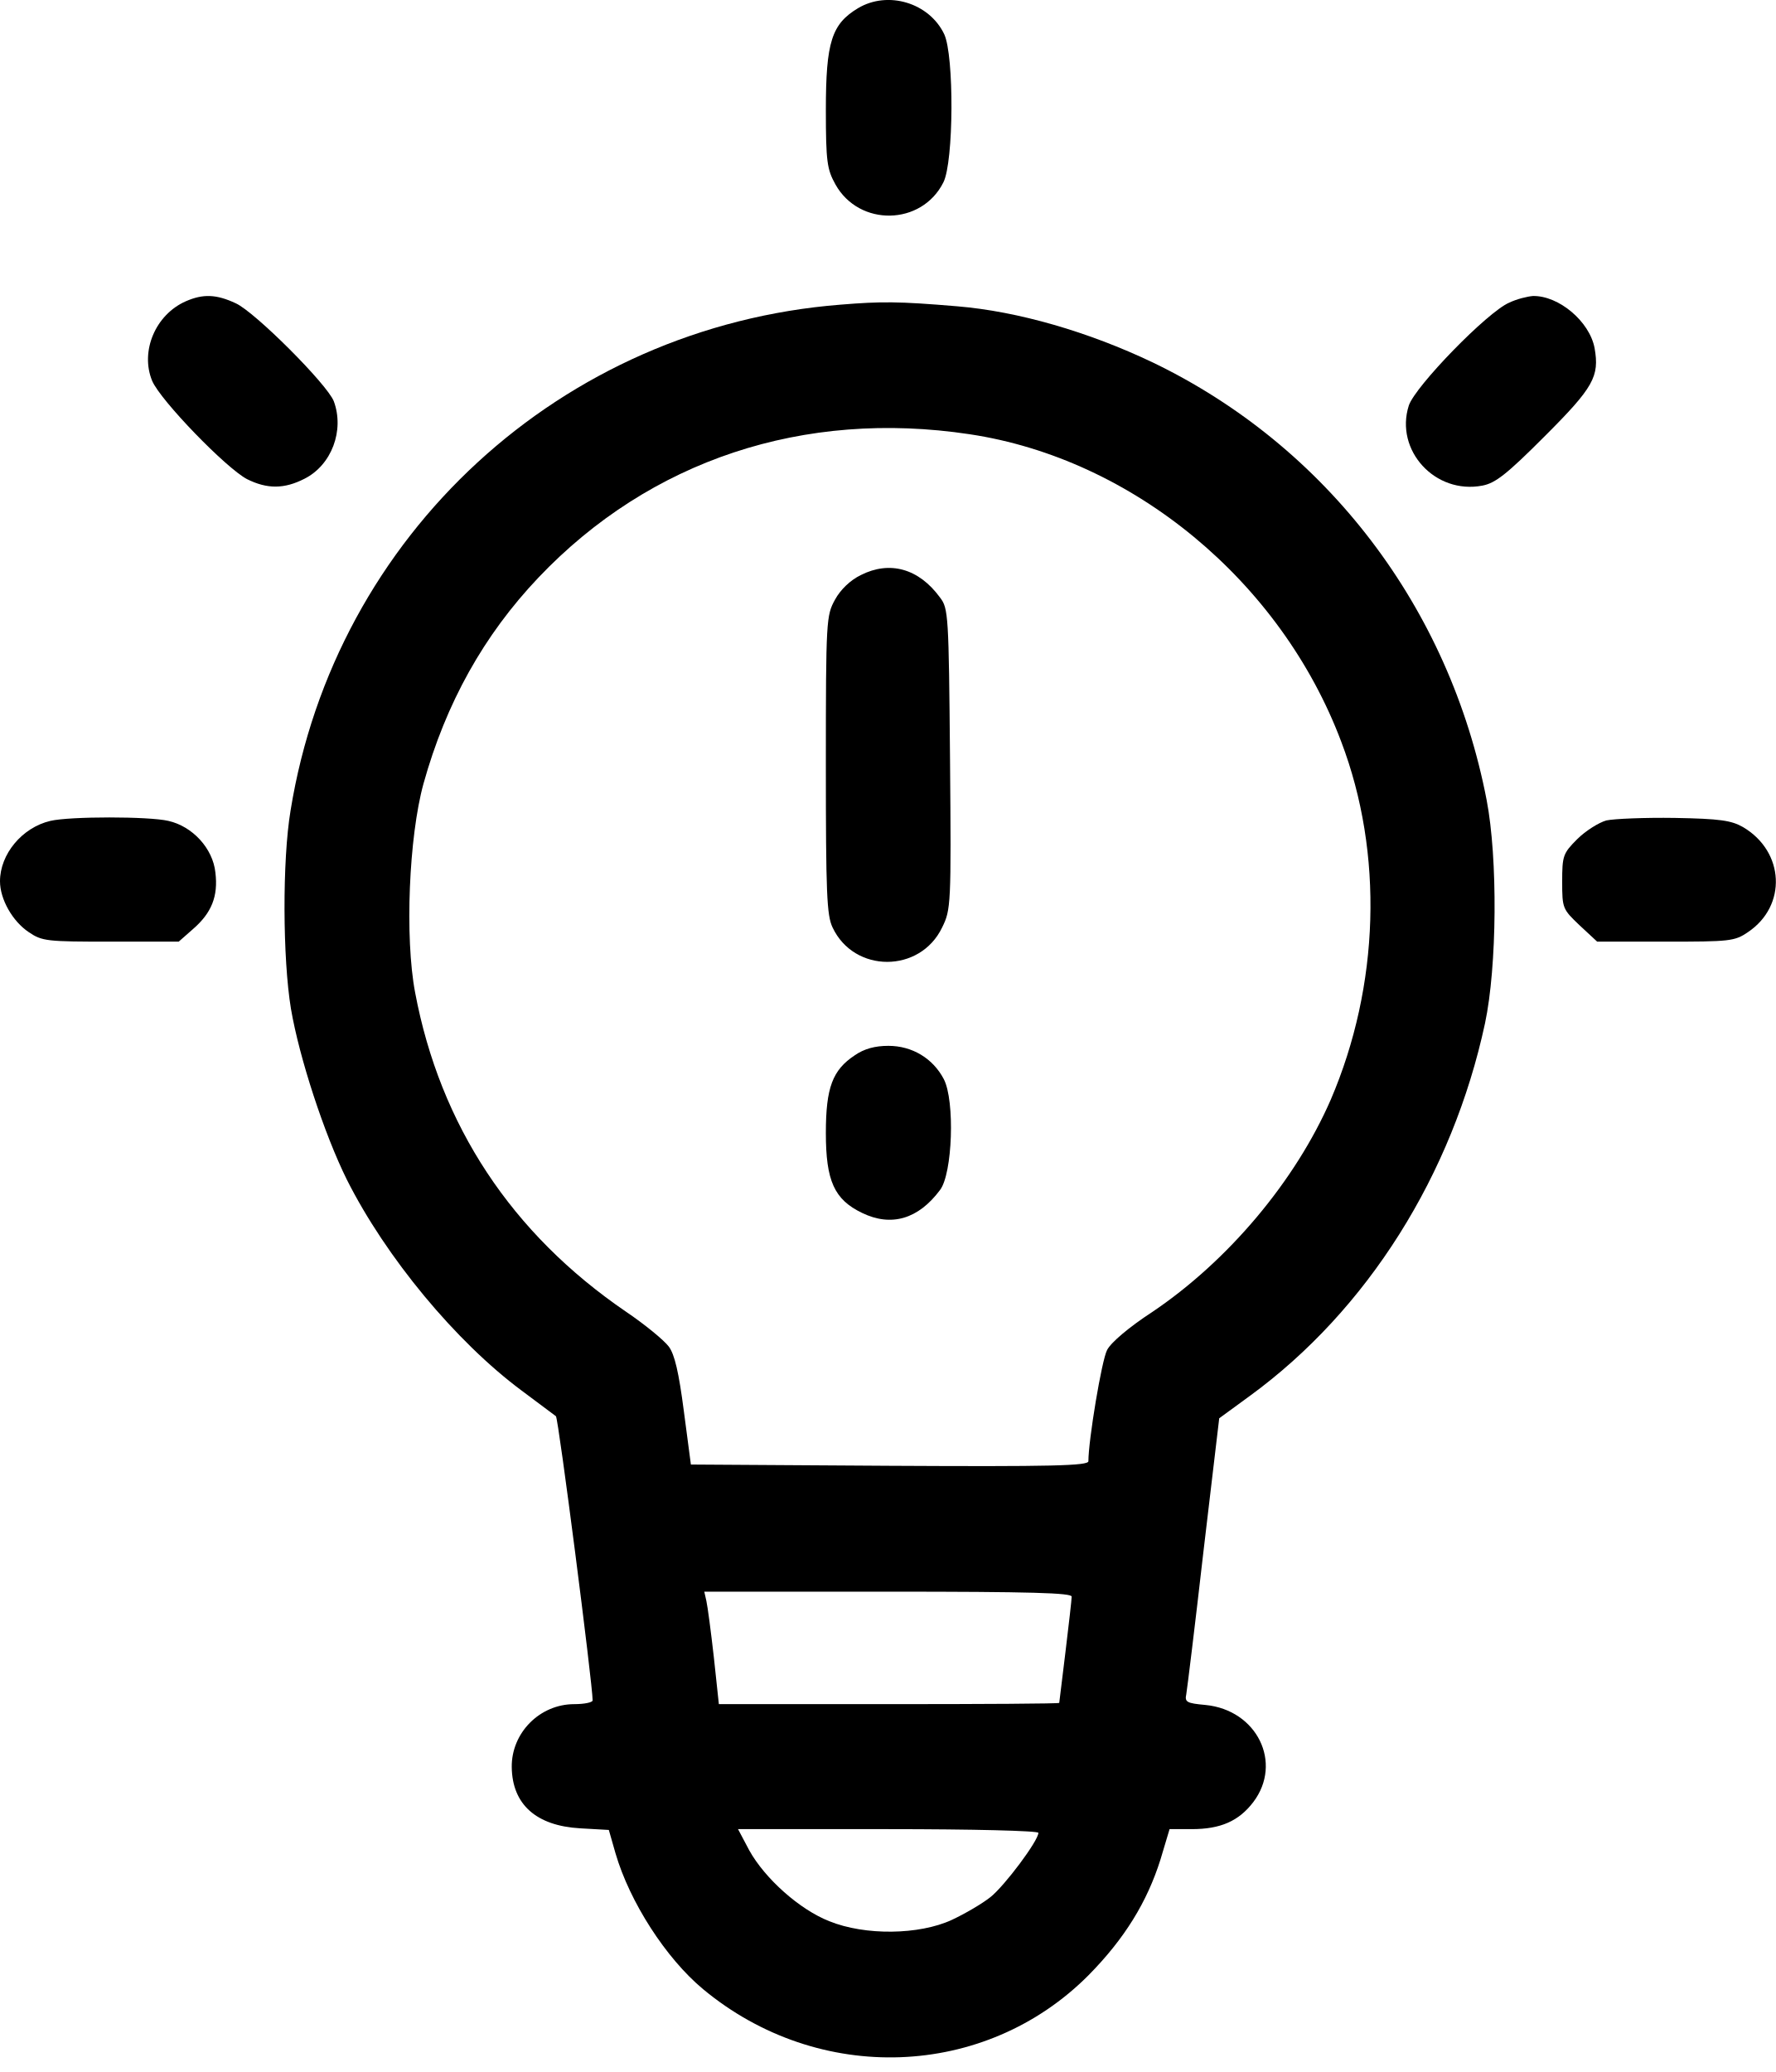
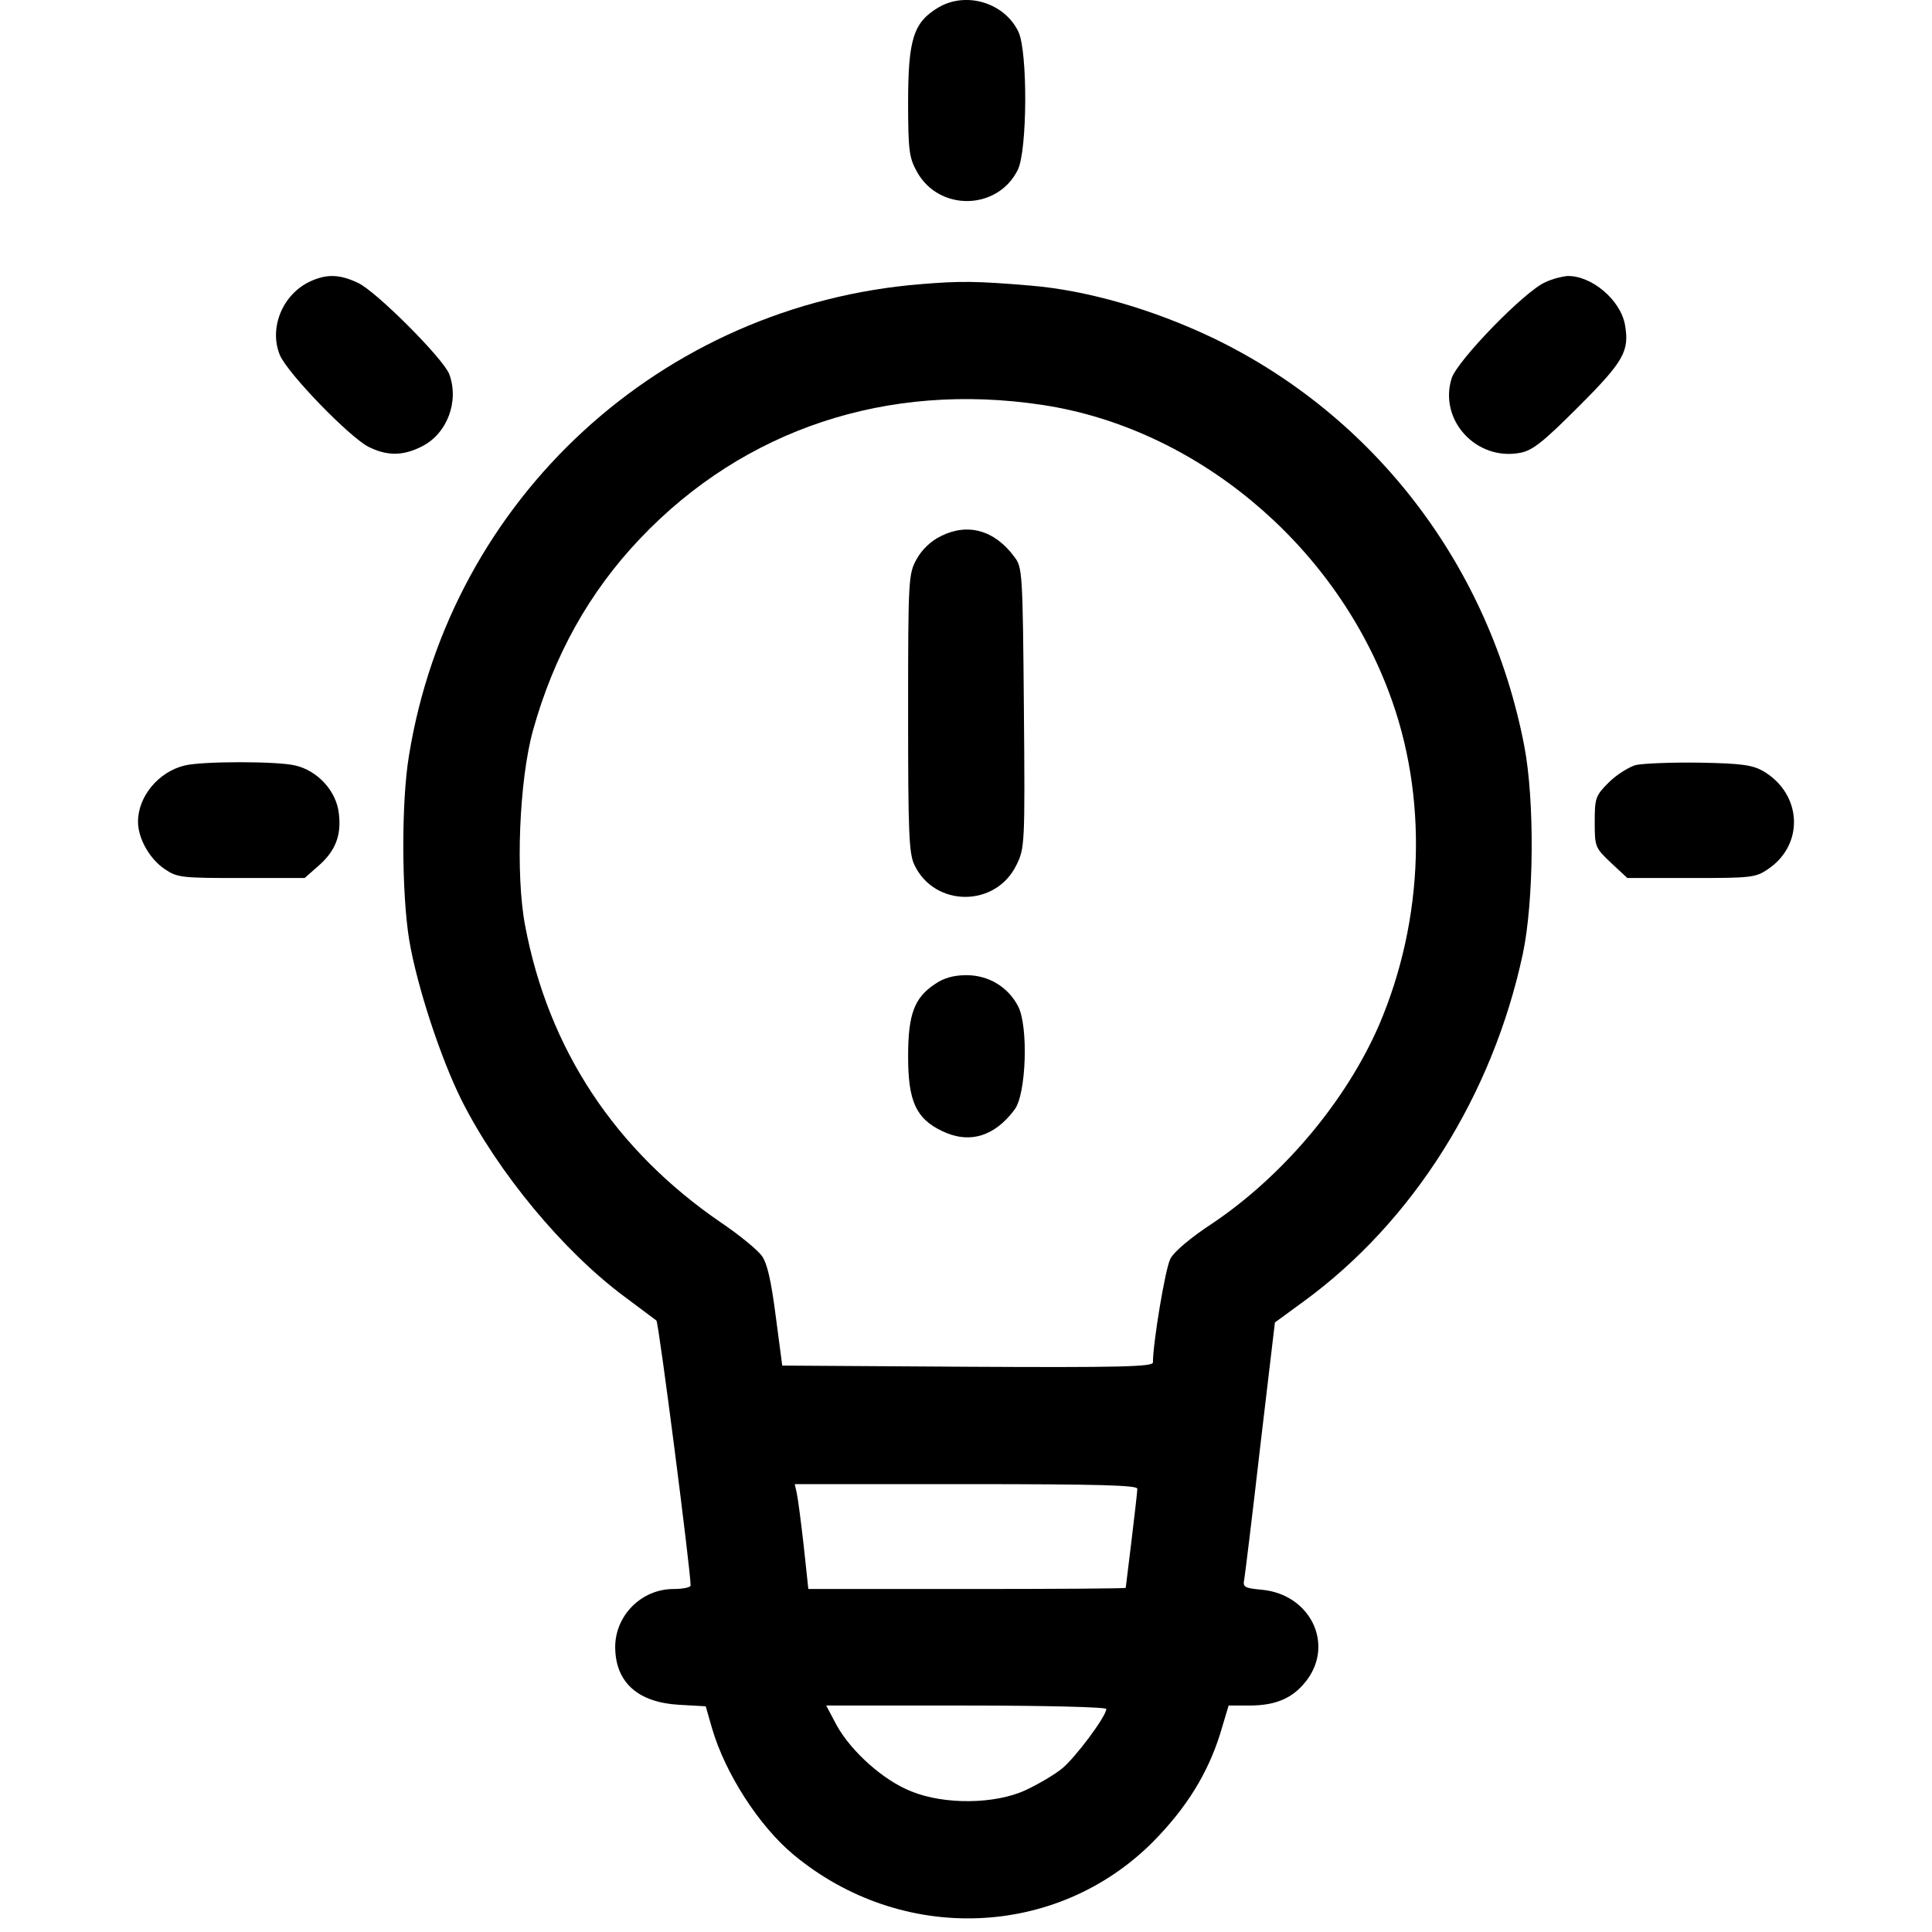
- <svg xmlns="http://www.w3.org/2000/svg" width="24" height="28" viewBox="0 0 24 28" fill="none">
+ <svg xmlns="http://www.w3.org/2000/svg" width="18" height="18" viewBox="0 0 24 28" fill="none">
  <path d="M11.595 0.111C11.24 0.325 11.161 0.567 11.161 1.485C11.161 2.189 11.178 2.29 11.291 2.493C11.612 3.067 12.456 3.05 12.749 2.465C12.89 2.189 12.896 0.748 12.76 0.461C12.558 0.038 12 -0.131 11.595 0.111Z" fill="black" />
  <path d="M2.512 4.071C2.101 4.251 1.892 4.747 2.056 5.146C2.168 5.411 3.058 6.329 3.339 6.475C3.61 6.61 3.841 6.61 4.116 6.469C4.482 6.284 4.657 5.816 4.511 5.422C4.42 5.191 3.446 4.217 3.187 4.099C2.923 3.975 2.743 3.97 2.512 4.071Z" fill="black" />
  <path d="M20.396 4.09C20.103 4.214 19.123 5.222 19.039 5.481C18.847 6.083 19.393 6.686 20.035 6.562C20.21 6.528 20.362 6.41 20.874 5.897C21.539 5.233 21.617 5.087 21.55 4.704C21.482 4.343 21.066 3.994 20.717 4C20.643 4.006 20.503 4.039 20.396 4.09Z" fill="black" />
  <path d="M11.359 4.117C7.586 4.415 4.529 7.225 3.927 10.952C3.814 11.627 3.82 12.956 3.932 13.632C4.045 14.296 4.383 15.327 4.687 15.94C5.216 16.993 6.162 18.131 7.046 18.789C7.282 18.964 7.491 19.121 7.513 19.138C7.547 19.166 8.009 22.759 8.009 22.978C8.009 23.006 7.896 23.029 7.761 23.029C7.294 23.029 6.911 23.417 6.916 23.879C6.922 24.386 7.249 24.673 7.84 24.707L8.228 24.729L8.318 25.044C8.51 25.703 9 26.463 9.501 26.88C11.066 28.18 13.312 28.096 14.709 26.694C15.198 26.199 15.502 25.703 15.683 25.129L15.806 24.718H16.105C16.493 24.718 16.741 24.611 16.938 24.352C17.338 23.823 16.989 23.108 16.291 23.04C16.037 23.017 16.009 23.001 16.032 22.894C16.043 22.832 16.15 21.965 16.263 20.974L16.477 19.166L16.893 18.862C18.481 17.703 19.63 15.873 20.069 13.829C20.232 13.063 20.243 11.599 20.091 10.811C19.59 8.21 17.929 6.031 15.581 4.899C14.709 4.483 13.757 4.207 12.935 4.139C12.141 4.072 11.91 4.072 11.359 4.117ZM13.104 5.868C15.311 6.2 17.31 7.855 18.126 10.023C18.701 11.532 18.644 13.322 17.985 14.859C17.507 15.957 16.6 17.038 15.57 17.731C15.26 17.933 15.013 18.142 14.962 18.243C14.889 18.378 14.709 19.465 14.709 19.746C14.709 19.808 14.219 19.82 12.023 19.808L9.337 19.791L9.242 19.071C9.174 18.547 9.118 18.305 9.039 18.198C8.977 18.114 8.718 17.9 8.459 17.725C6.916 16.672 5.948 15.208 5.61 13.412C5.469 12.669 5.526 11.307 5.723 10.591C6.027 9.499 6.539 8.582 7.277 7.805C8.786 6.217 10.863 5.53 13.104 5.868ZM14.483 21.576C14.483 21.616 14.444 21.953 14.399 22.325C14.354 22.691 14.315 23.006 14.315 23.012C14.315 23.023 13.278 23.029 12.012 23.029H9.715L9.647 22.393C9.608 22.049 9.563 21.706 9.546 21.633L9.518 21.509H12.001C13.948 21.509 14.483 21.526 14.483 21.576ZM14.033 24.768C14.033 24.875 13.577 25.484 13.386 25.636C13.273 25.726 13.042 25.861 12.862 25.945C12.423 26.148 11.691 26.159 11.207 25.962C10.807 25.805 10.339 25.388 10.126 25.005L9.974 24.718H12.001C13.143 24.718 14.033 24.74 14.033 24.768Z" fill="black" />
  <path d="M11.634 7.771C11.494 7.838 11.358 7.968 11.285 8.103C11.167 8.317 11.161 8.373 11.161 10.332C11.161 12.072 11.173 12.37 11.252 12.534C11.544 13.153 12.434 13.153 12.732 12.534C12.851 12.292 12.856 12.235 12.839 10.259C12.822 8.311 12.817 8.221 12.704 8.075C12.417 7.681 12.023 7.574 11.634 7.771Z" fill="black" />
  <path d="M11.55 14.262C11.252 14.46 11.161 14.696 11.161 15.31C11.161 15.957 11.274 16.21 11.651 16.391C12.045 16.582 12.411 16.475 12.704 16.081C12.873 15.861 12.907 14.876 12.755 14.583C12.608 14.302 12.327 14.133 12.006 14.133C11.826 14.133 11.679 14.172 11.55 14.262Z" fill="black" />
  <path d="M0.681 11.093C0.298 11.183 0 11.543 0 11.909C0 12.151 0.169 12.45 0.388 12.596C0.569 12.72 0.636 12.725 1.498 12.725H2.415L2.607 12.556C2.86 12.337 2.95 12.112 2.911 11.791C2.877 11.464 2.601 11.166 2.275 11.093C2.01 11.031 0.946 11.031 0.681 11.093Z" fill="black" />
  <path d="M21.709 11.087C21.608 11.115 21.427 11.228 21.315 11.34C21.123 11.532 21.112 11.566 21.112 11.915C21.112 12.275 21.118 12.286 21.349 12.506L21.585 12.725H22.508C23.375 12.725 23.443 12.72 23.623 12.596C24.152 12.241 24.119 11.509 23.556 11.177C23.398 11.087 23.246 11.064 22.632 11.053C22.233 11.047 21.816 11.064 21.709 11.087Z" fill="black" />
</svg>
